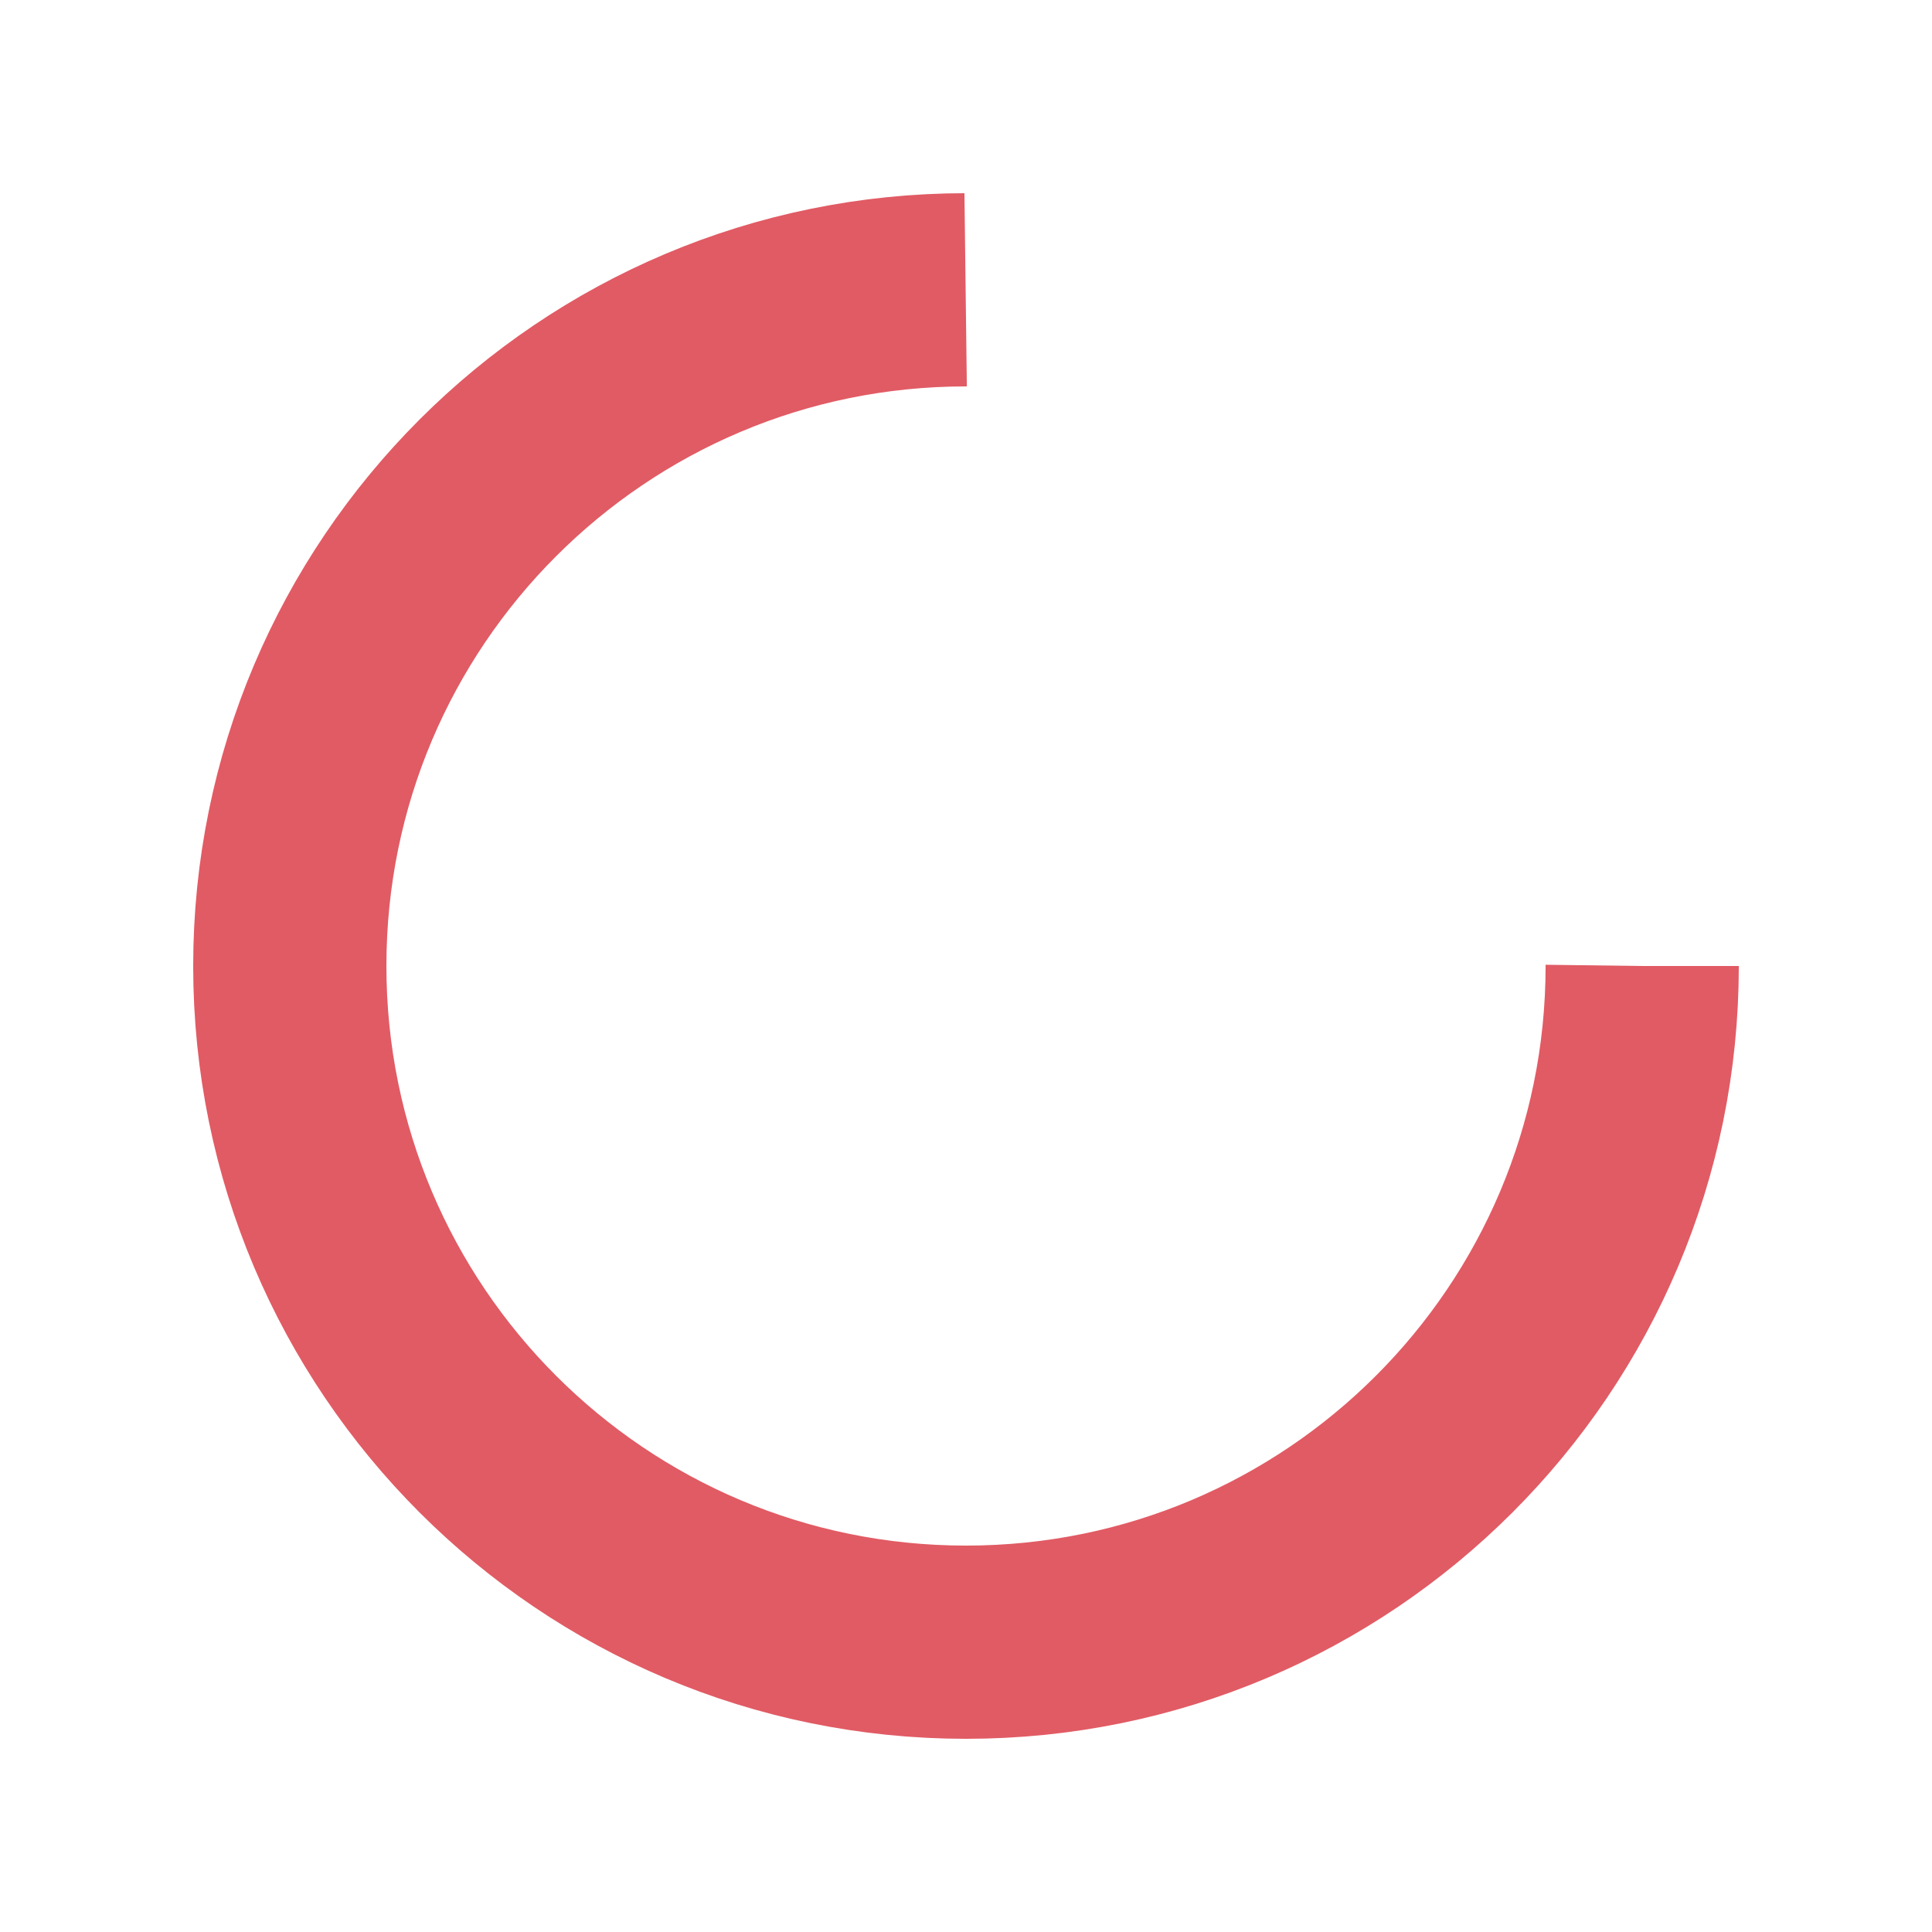
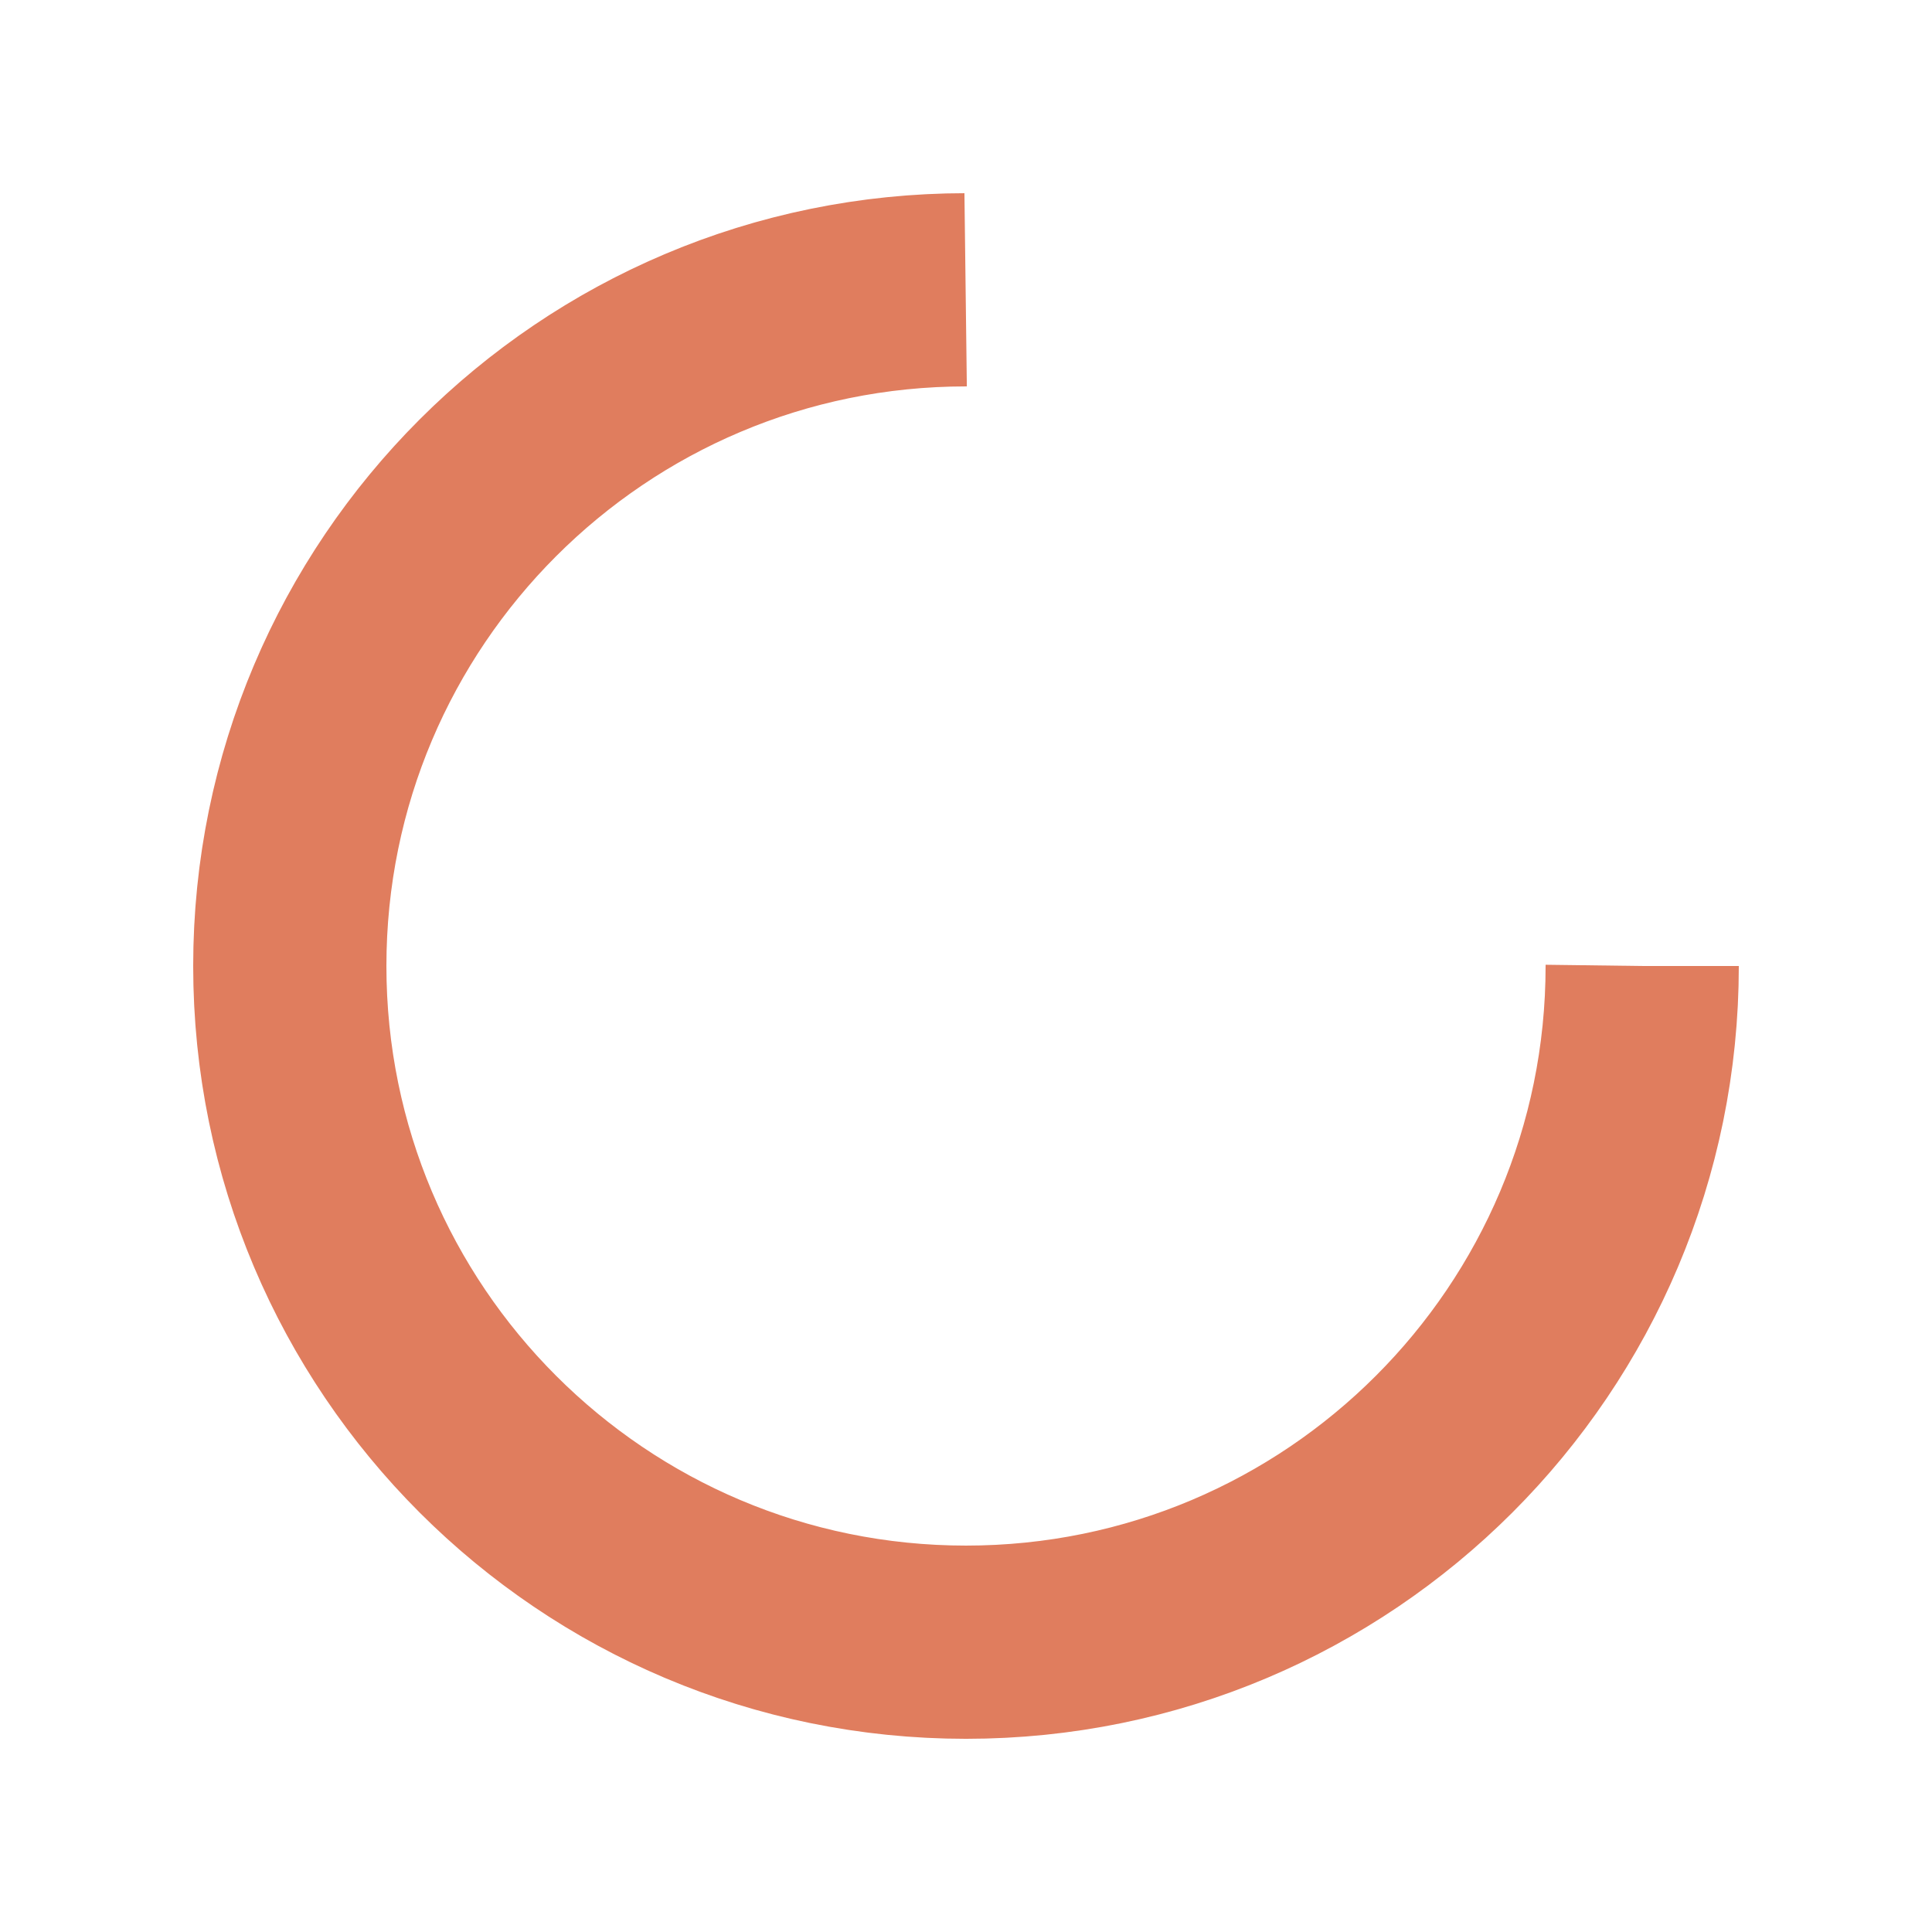
<svg xmlns="http://www.w3.org/2000/svg" style="margin: auto; background: none; display: block; shape-rendering: auto;" width="200px" height="200px" viewBox="0 0 100 100" preserveAspectRatio="xMidYMid">
-   <circle cx="50" cy="50" fill="none" stroke="#e15b64" stroke-width="10" r="35" stroke-dasharray="164.934 56.978">
+   <circle cx="50" cy="50" fill="none" stroke="#e07d5e" stroke-width="10" r="35" stroke-dasharray="164.934 56.978">
    <animateTransform attributeName="transform" type="rotate" repeatCount="indefinite" dur="1s" values="0 50 50;360 50 50" keyTimes="0;1" />
  </circle>
</svg>
